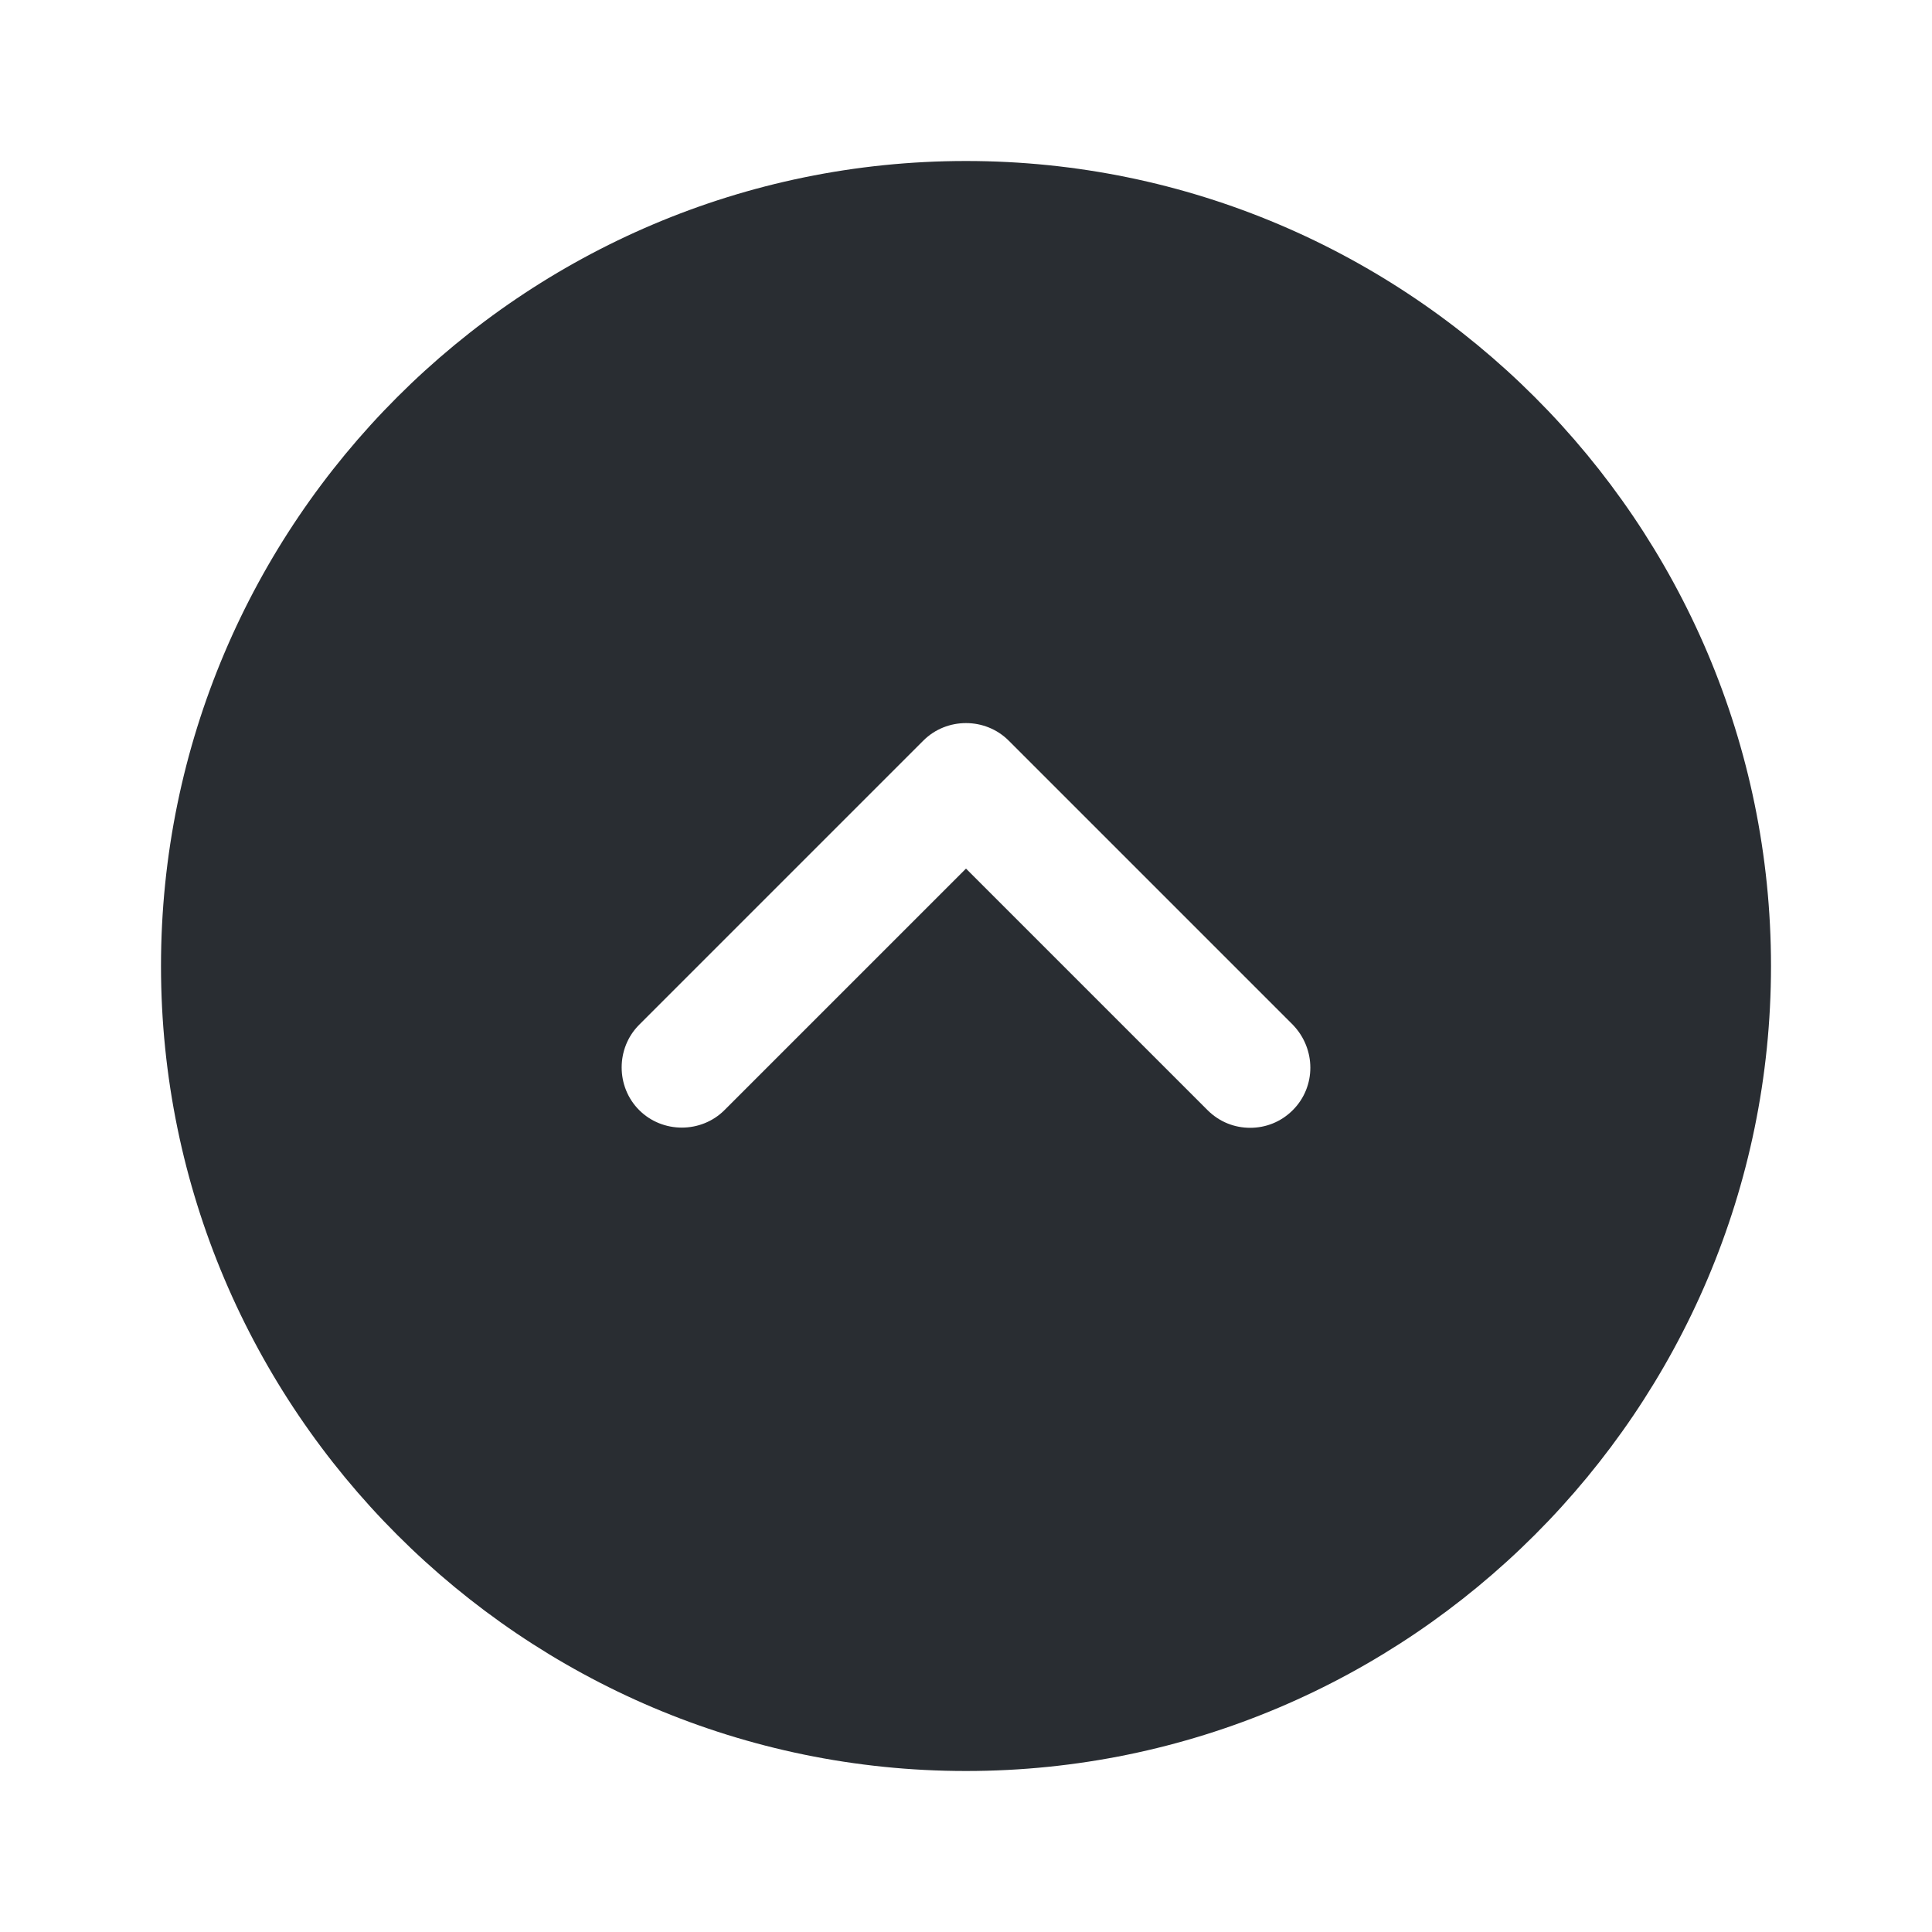
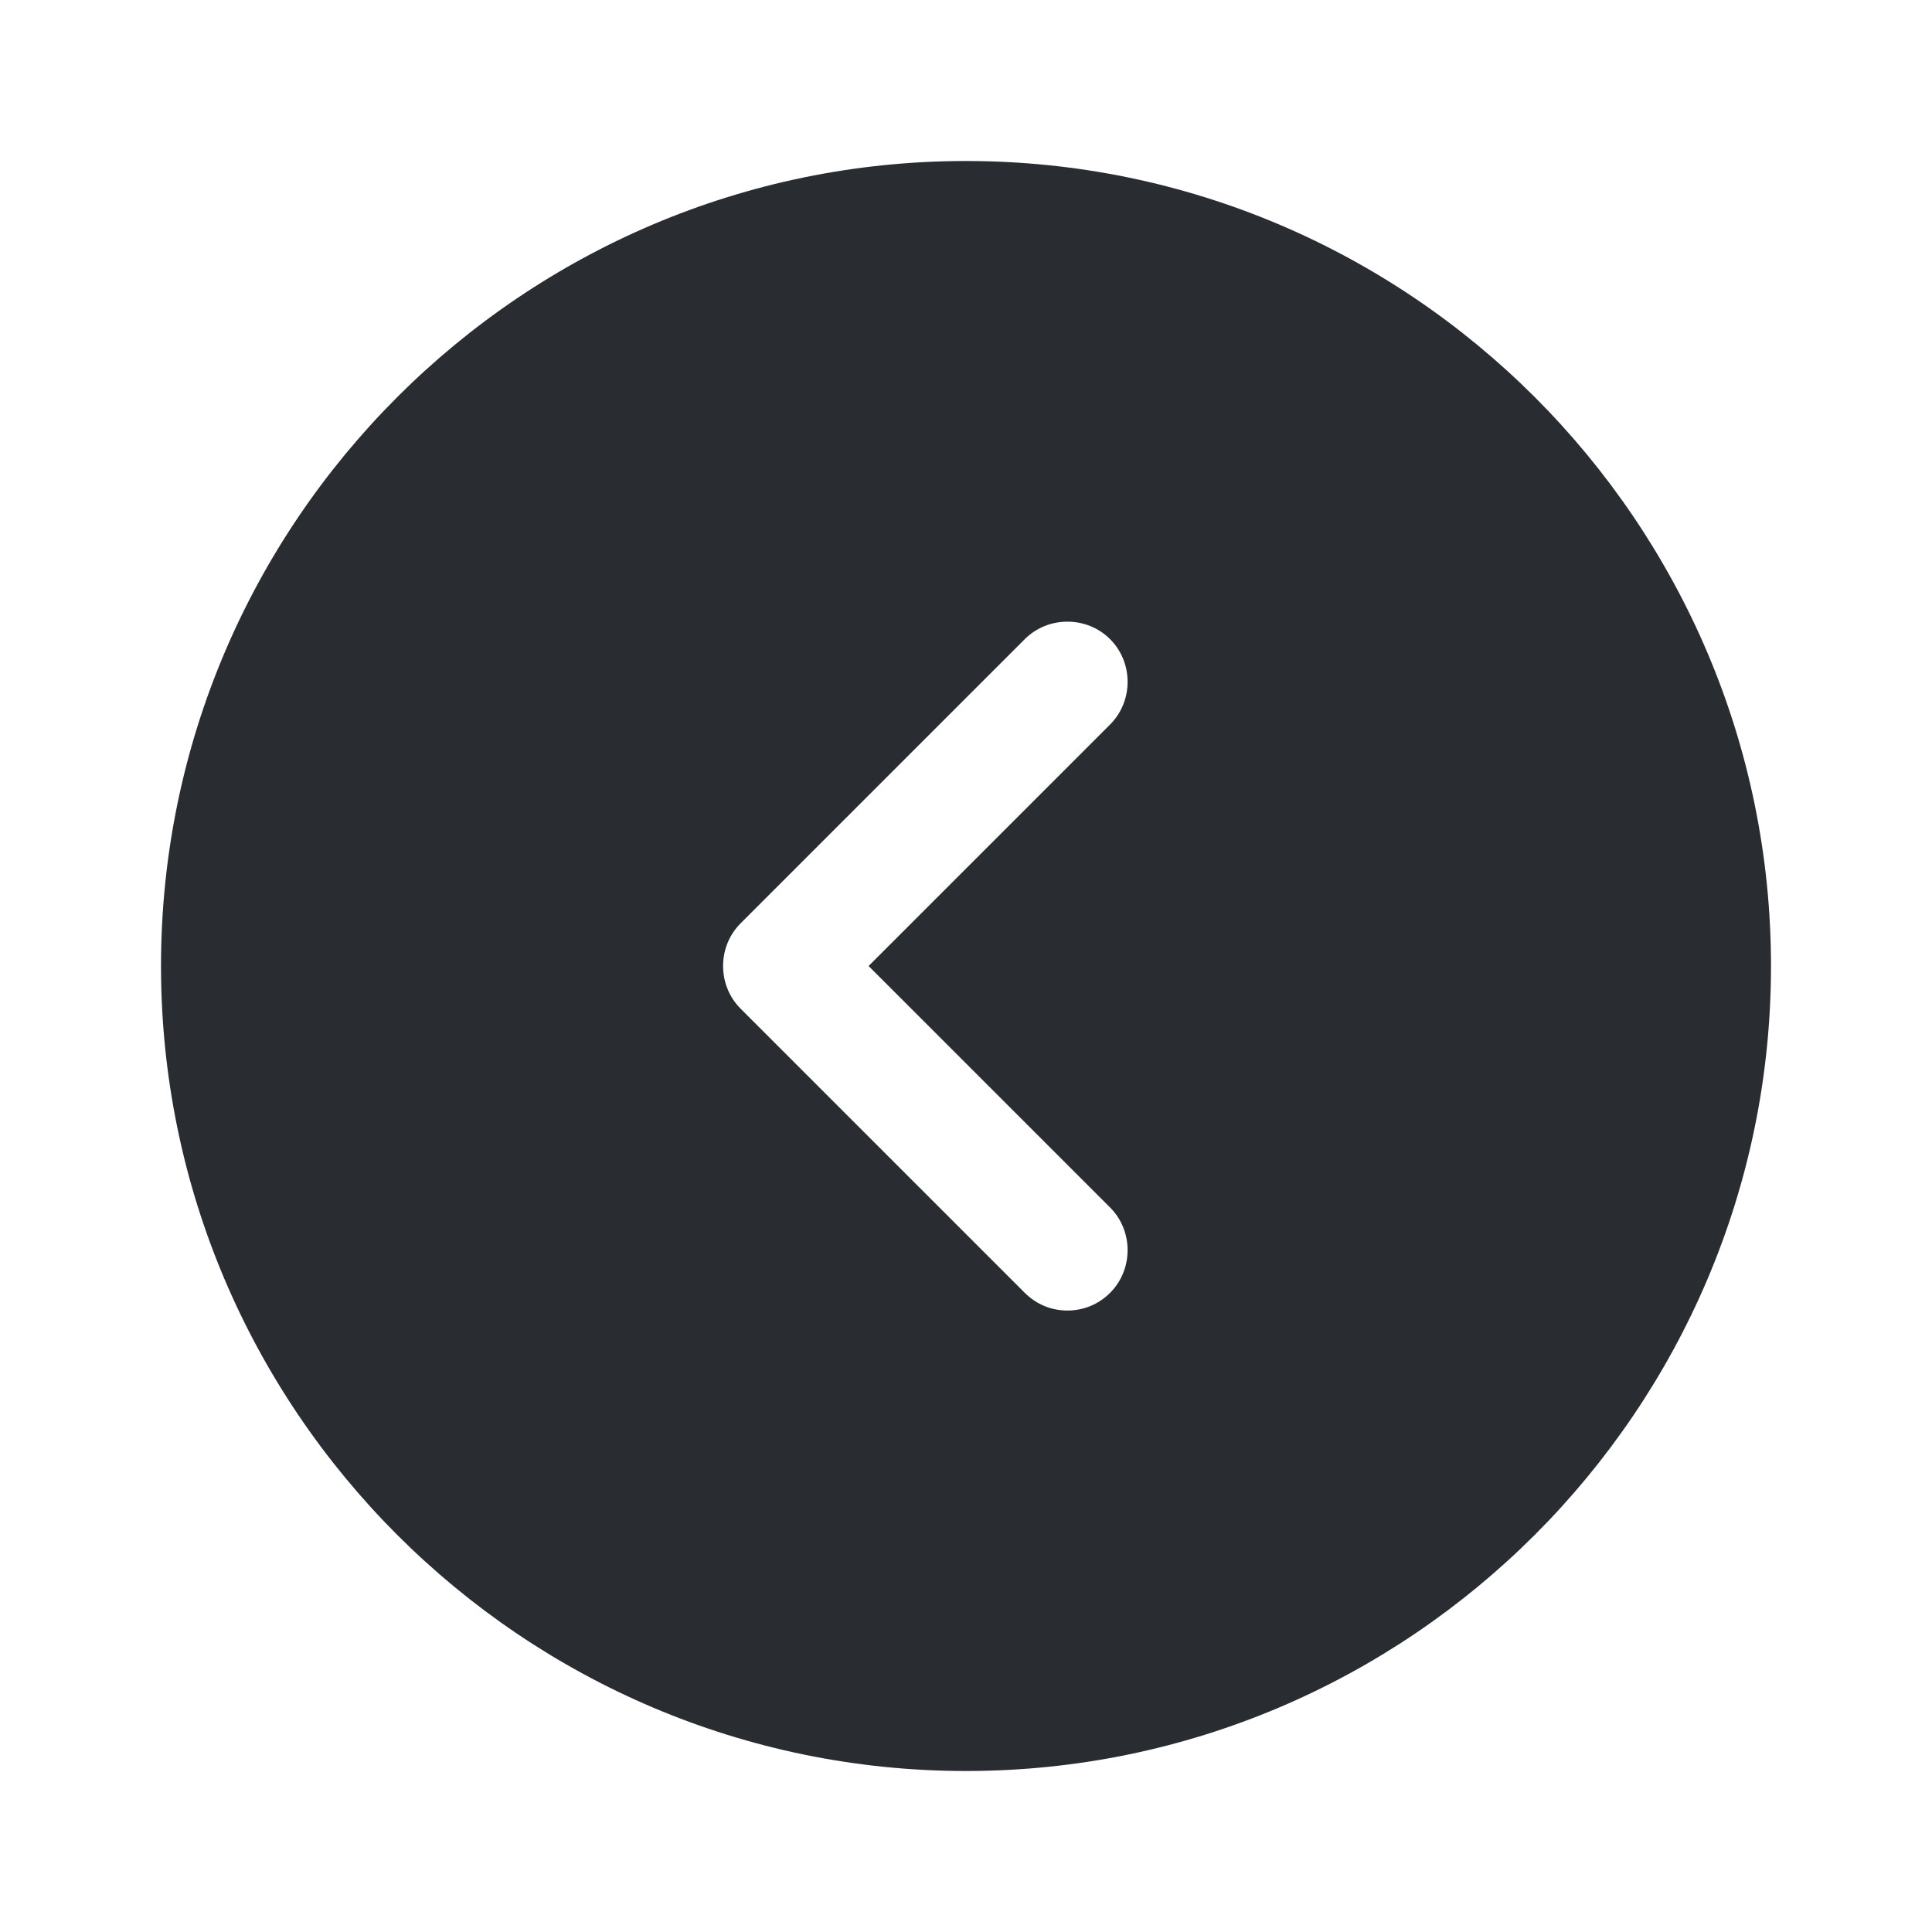
<svg xmlns="http://www.w3.org/2000/svg" width="24" height="24" viewBox="0 0 24 24" fill="none">
-   <path d="M12 2C6.49 2 2 6.49 2 12C2 17.51 6.49 22 12 22C17.51 22 22 17.51 22 12C22 6.49 17.51 2 12 2ZM16.06 13.79C15.91 13.94 15.72 14.01 15.53 14.01C15.34 14.01 15.15 13.94 15 13.79L12 10.79L9 13.79C8.71 14.08 8.23 14.08 7.94 13.79C7.65 13.5 7.65 13.02 7.94 12.73L11.47 9.2C11.76 8.91 12.24 8.91 12.53 9.2L16.06 12.73C16.35 13.03 16.35 13.5 16.06 13.79Z" fill="#292D32" />
+   <path d="M12 2C6.49 2 2 6.49 2 12C2 17.51 6.49 22 12 22C17.51 22 22 17.51 22 12C22 6.49 17.51 2 12 2ZM13.79 15C14.08 15.29 14.08 15.77 13.79 16.06C13.64 16.21 13.45 16.28 13.26 16.28C13.07 16.28 12.88 16.21 12.73 16.06L9.2 12.53C8.91 12.24 8.91 11.76 9.2 11.47L12.73 7.94C13.02 7.65 13.5 7.65 13.79 7.94C14.08 8.23 14.08 8.71 13.79 9L10.79 12L13.79 15Z" fill="#292D32" />
</svg>
